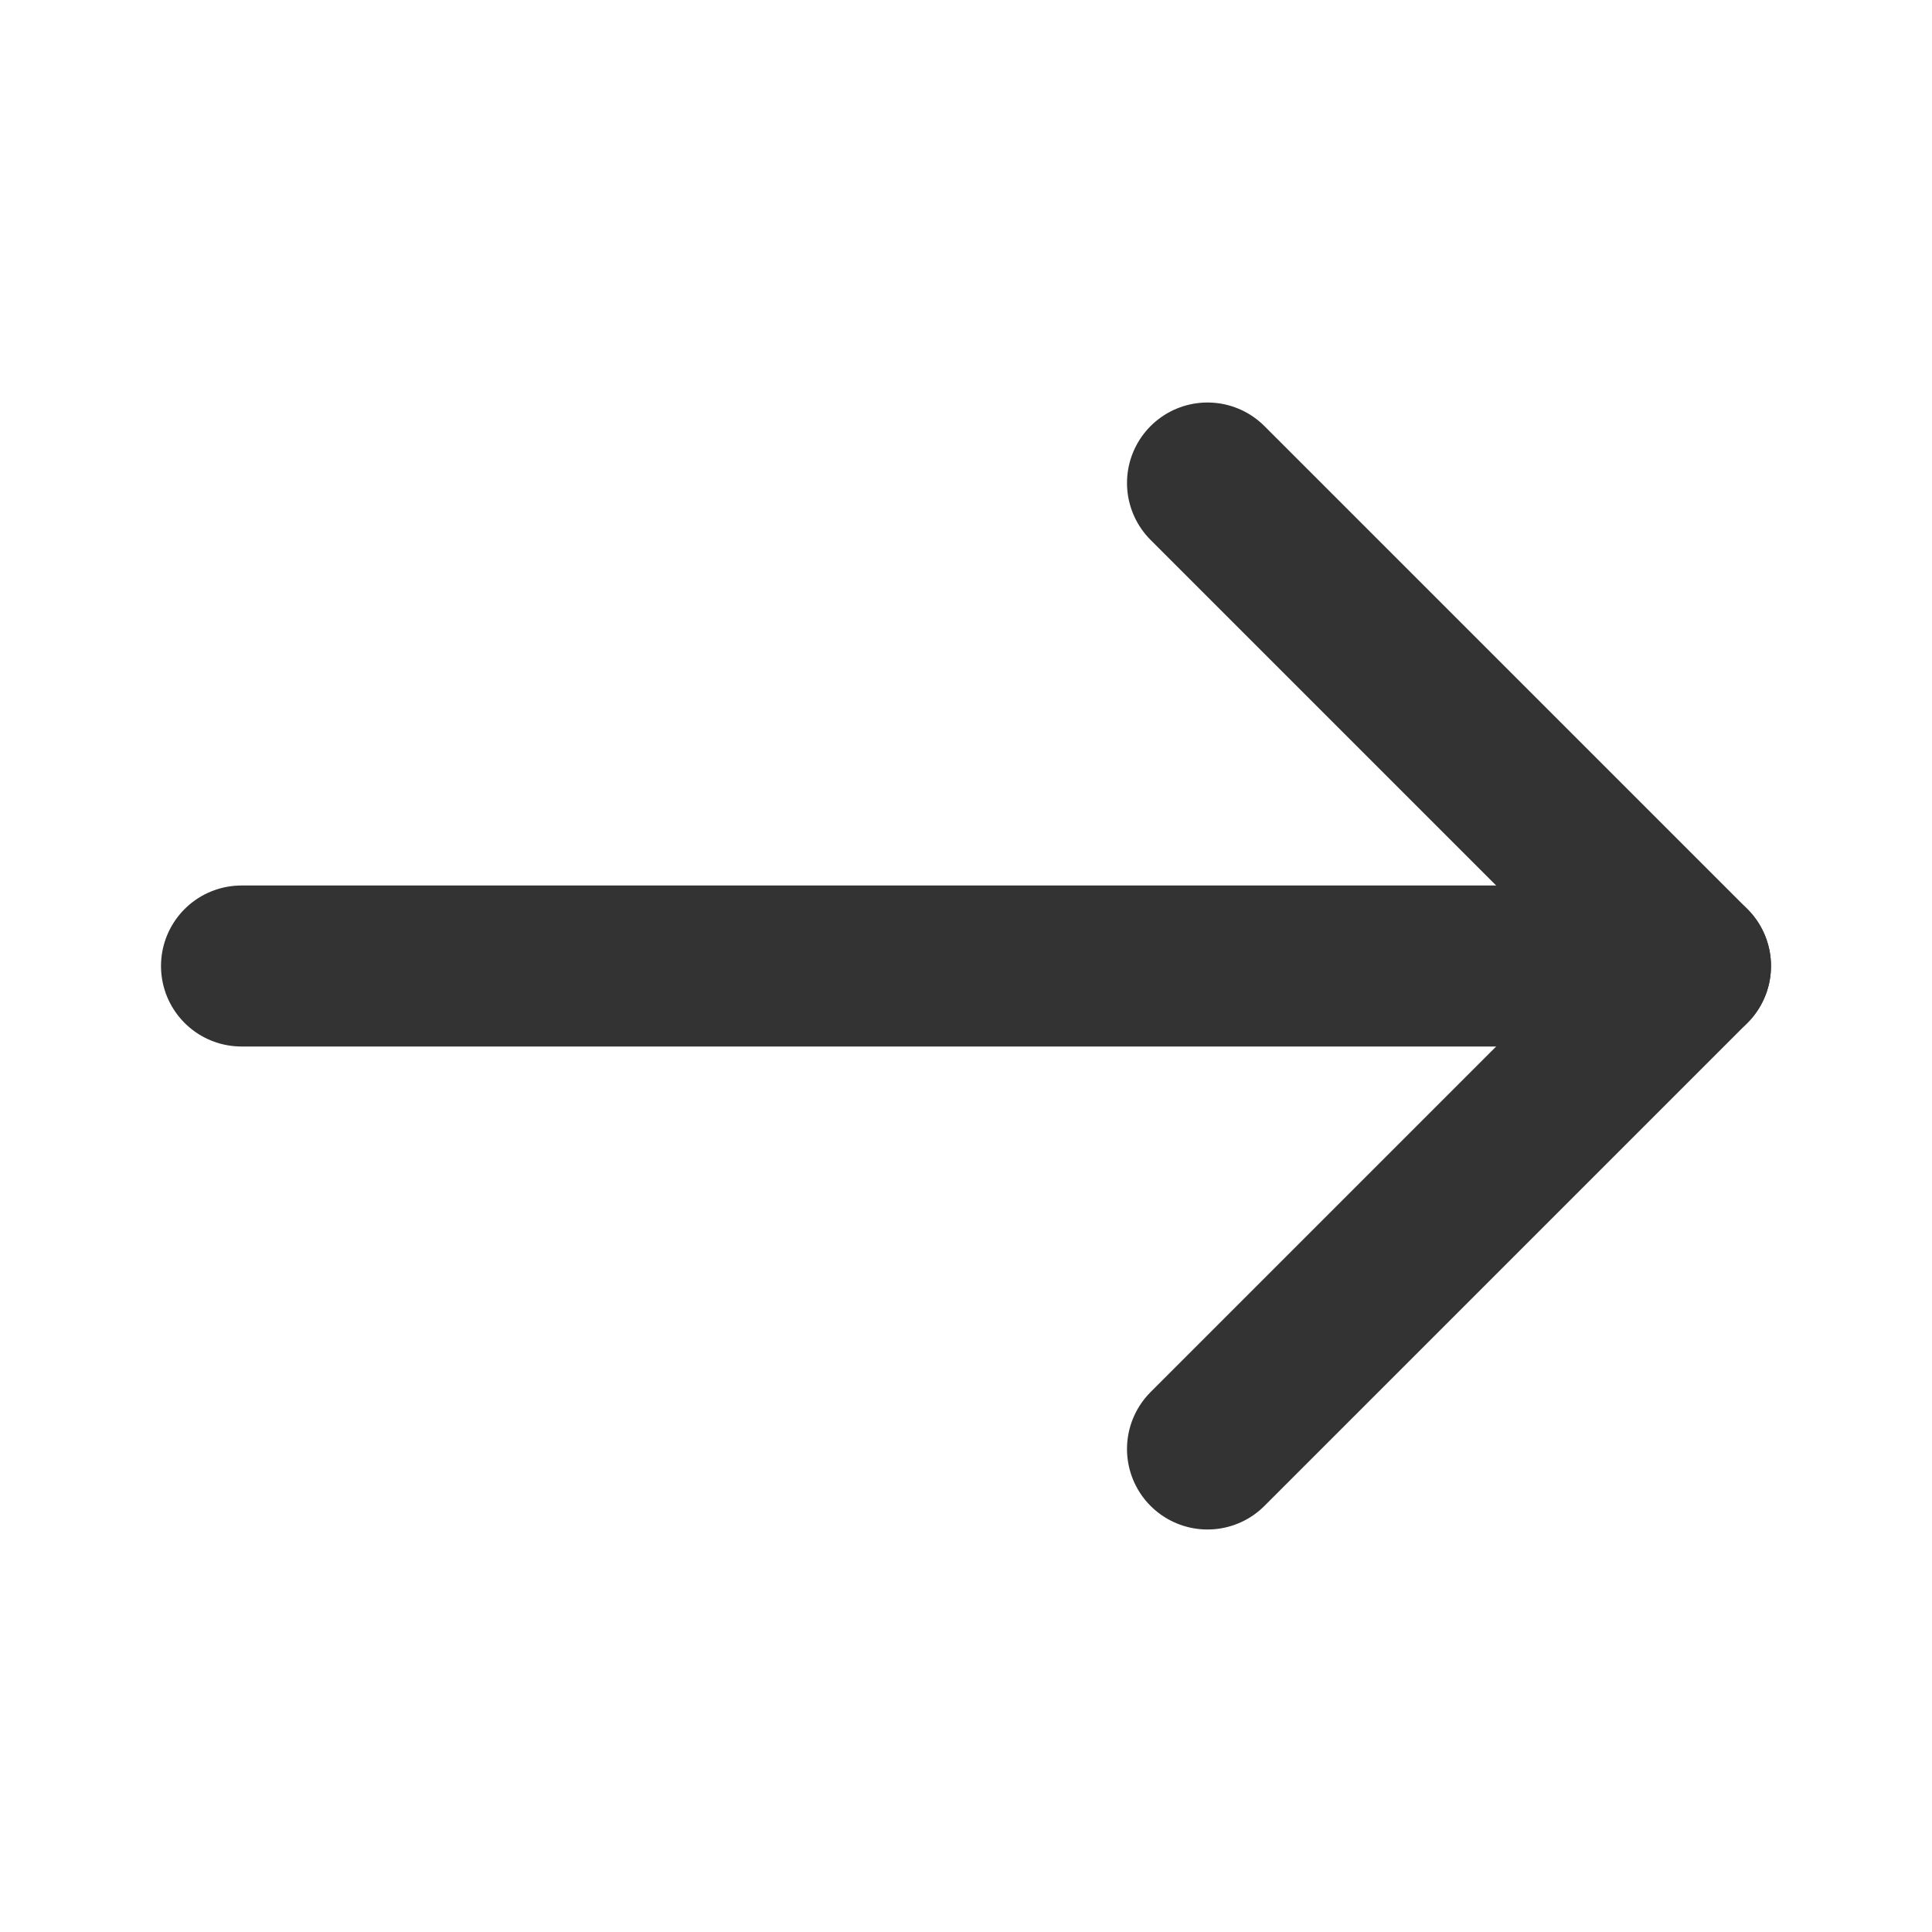
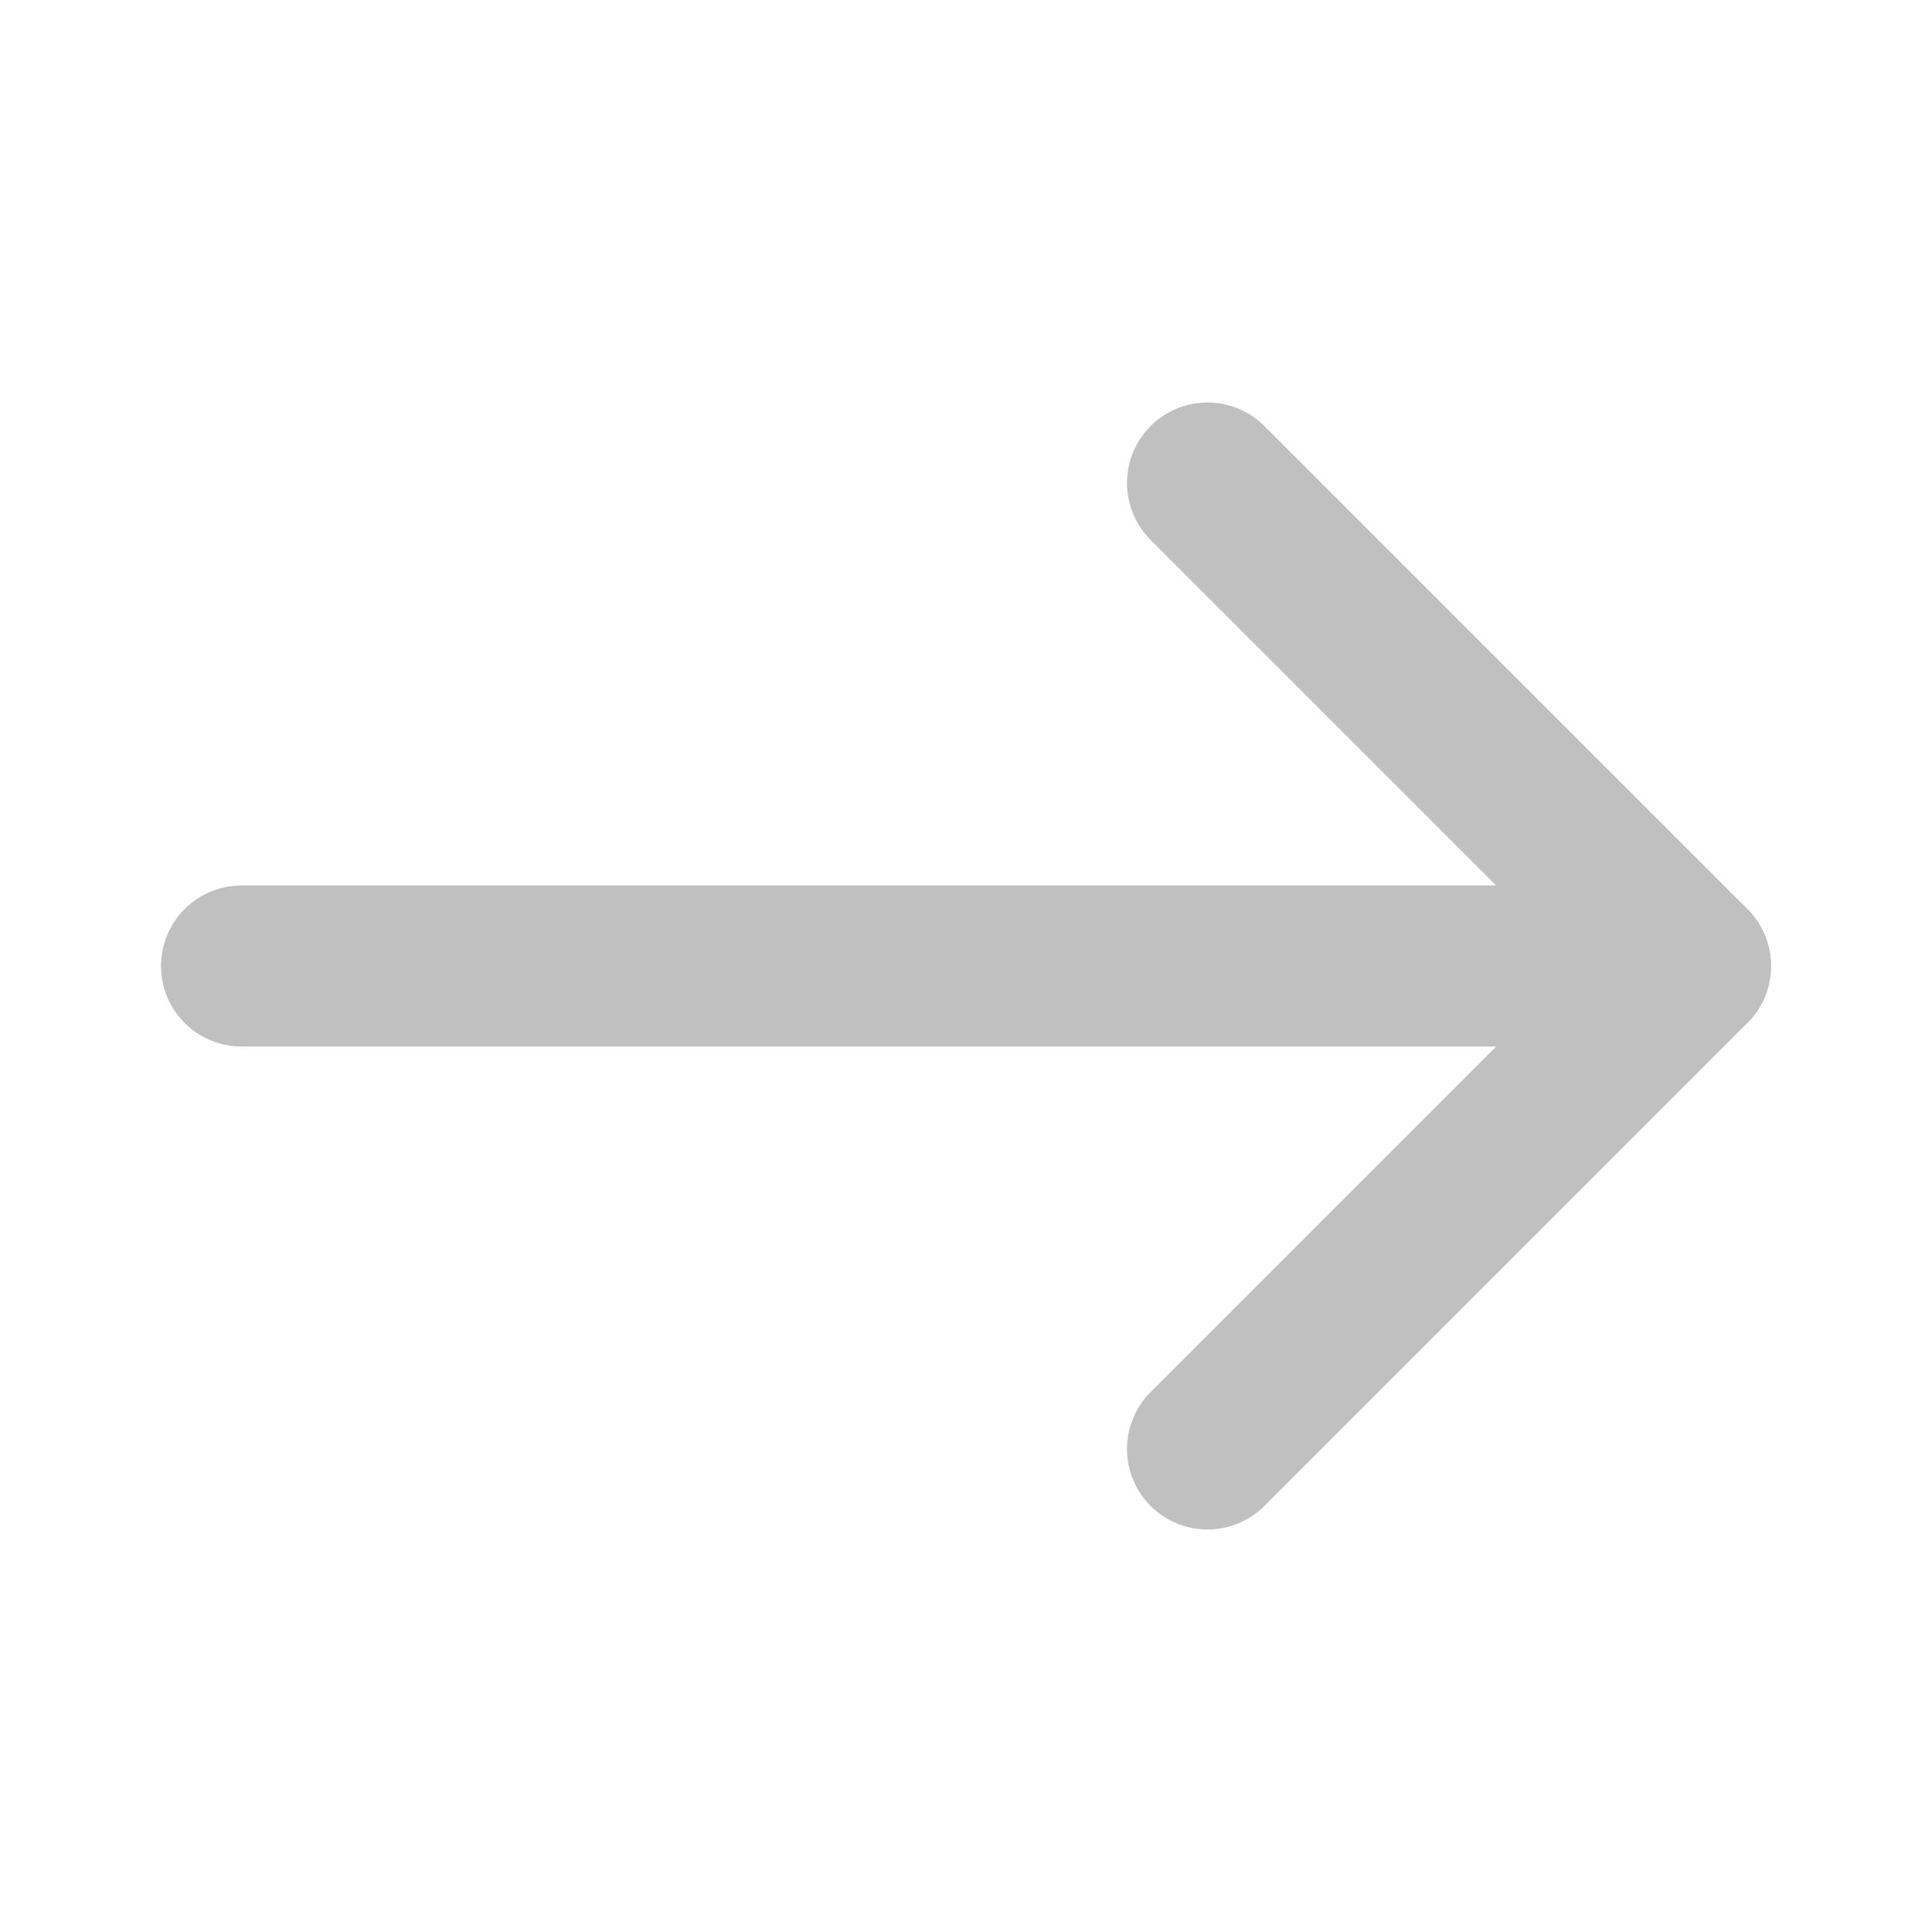
<svg xmlns="http://www.w3.org/2000/svg" width="30" height="30" viewBox="0 0 48 48" fill="none">
-   <path d="M42 24H6" stroke="#333" stroke-width="4" stroke-linecap="round" stroke-linejoin="round" />
-   <path d="M30 12L42 24L30 36" stroke="#333" stroke-width="4" stroke-linecap="round" stroke-linejoin="round" />
+   <path d="M42 24H6" stroke="#c0c0c0" stroke-width="4" stroke-linecap="round" stroke-linejoin="round" />
+   <path d="M30 12L42 24L30 36" stroke="#c0c0c0" stroke-width="4" stroke-linecap="round" stroke-linejoin="round" />
</svg>
